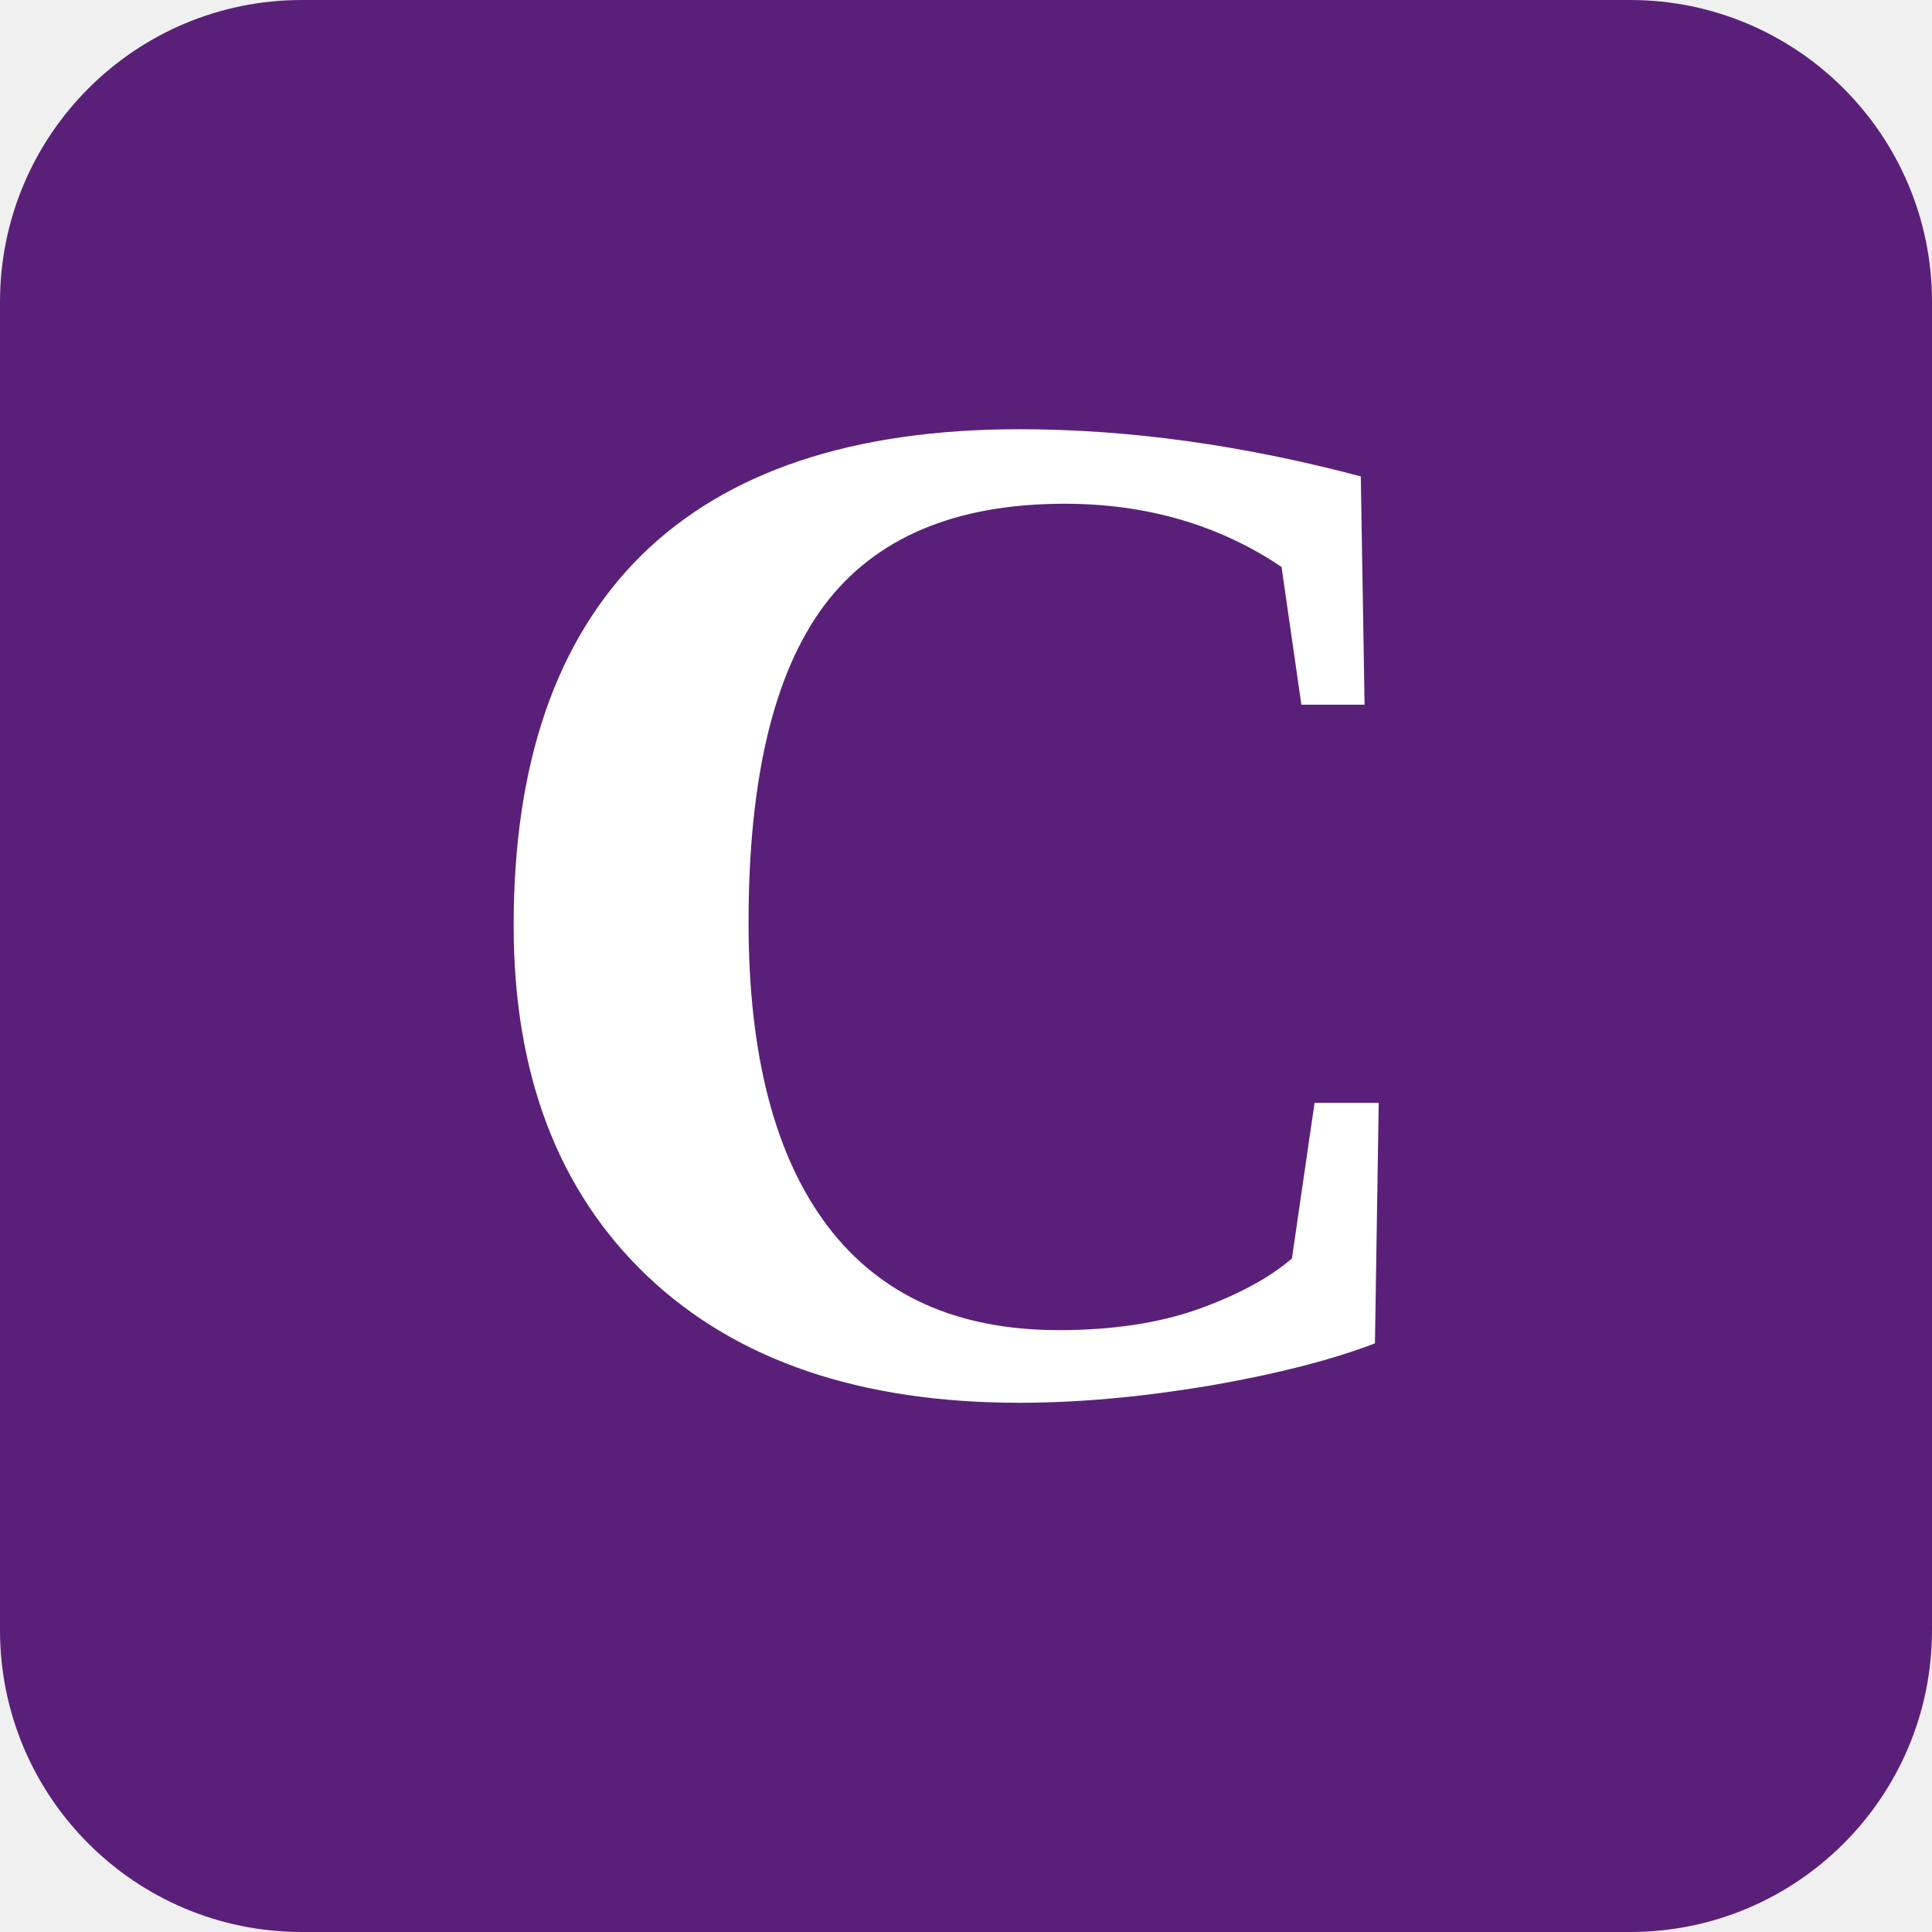
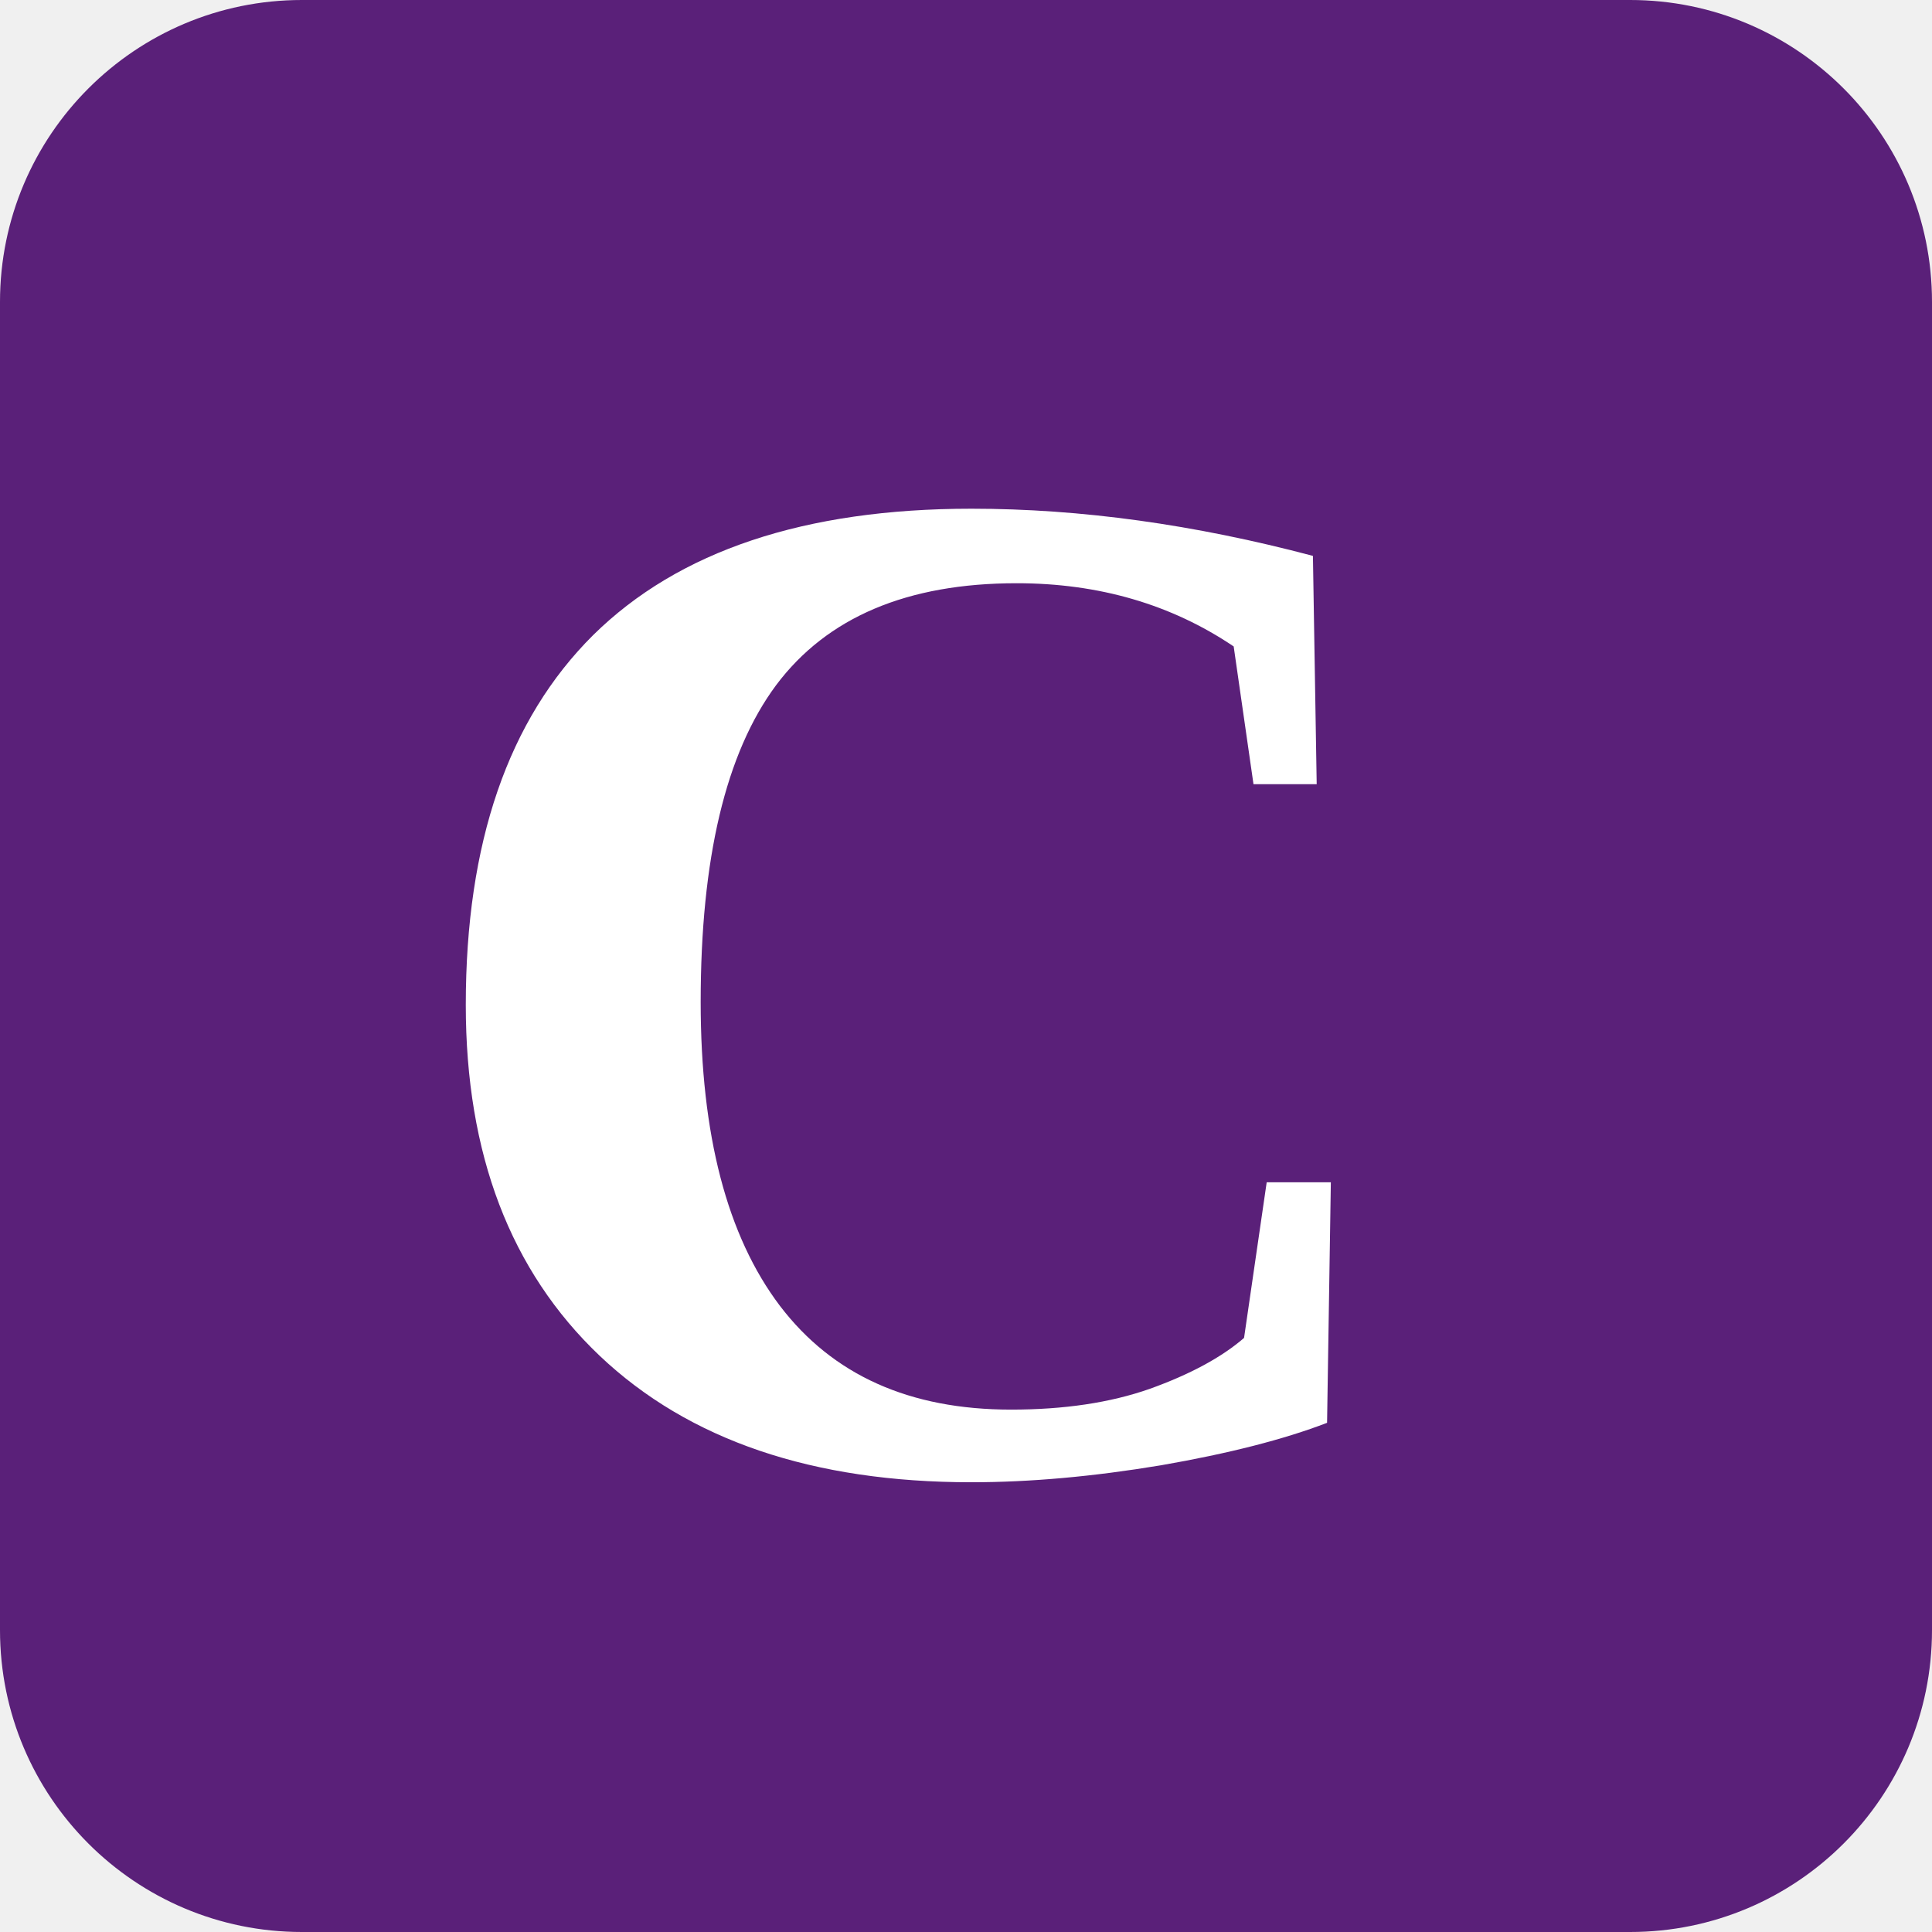
- <svg xmlns="http://www.w3.org/2000/svg" viewBox="0 0 32 32">
+ <svg xmlns="http://www.w3.org/2000/svg" version="1.1" viewBox="0 0 32 32">
  <rect width="32" height="32" rx="5" fill="#5a2079" />
-   <text x="16" y="23" font-family="Georgia, 'Times New Roman', serif" font-size="24" font-weight="700" text-anchor="middle" fill="#fff">C</text>
+   <text x="15.21" y="24.317" fill="#ffffff" font-family="Georgia, 'Times New Roman', serif" font-size="24px" font-weight="700" text-anchor="middle">C</text>
</svg>
